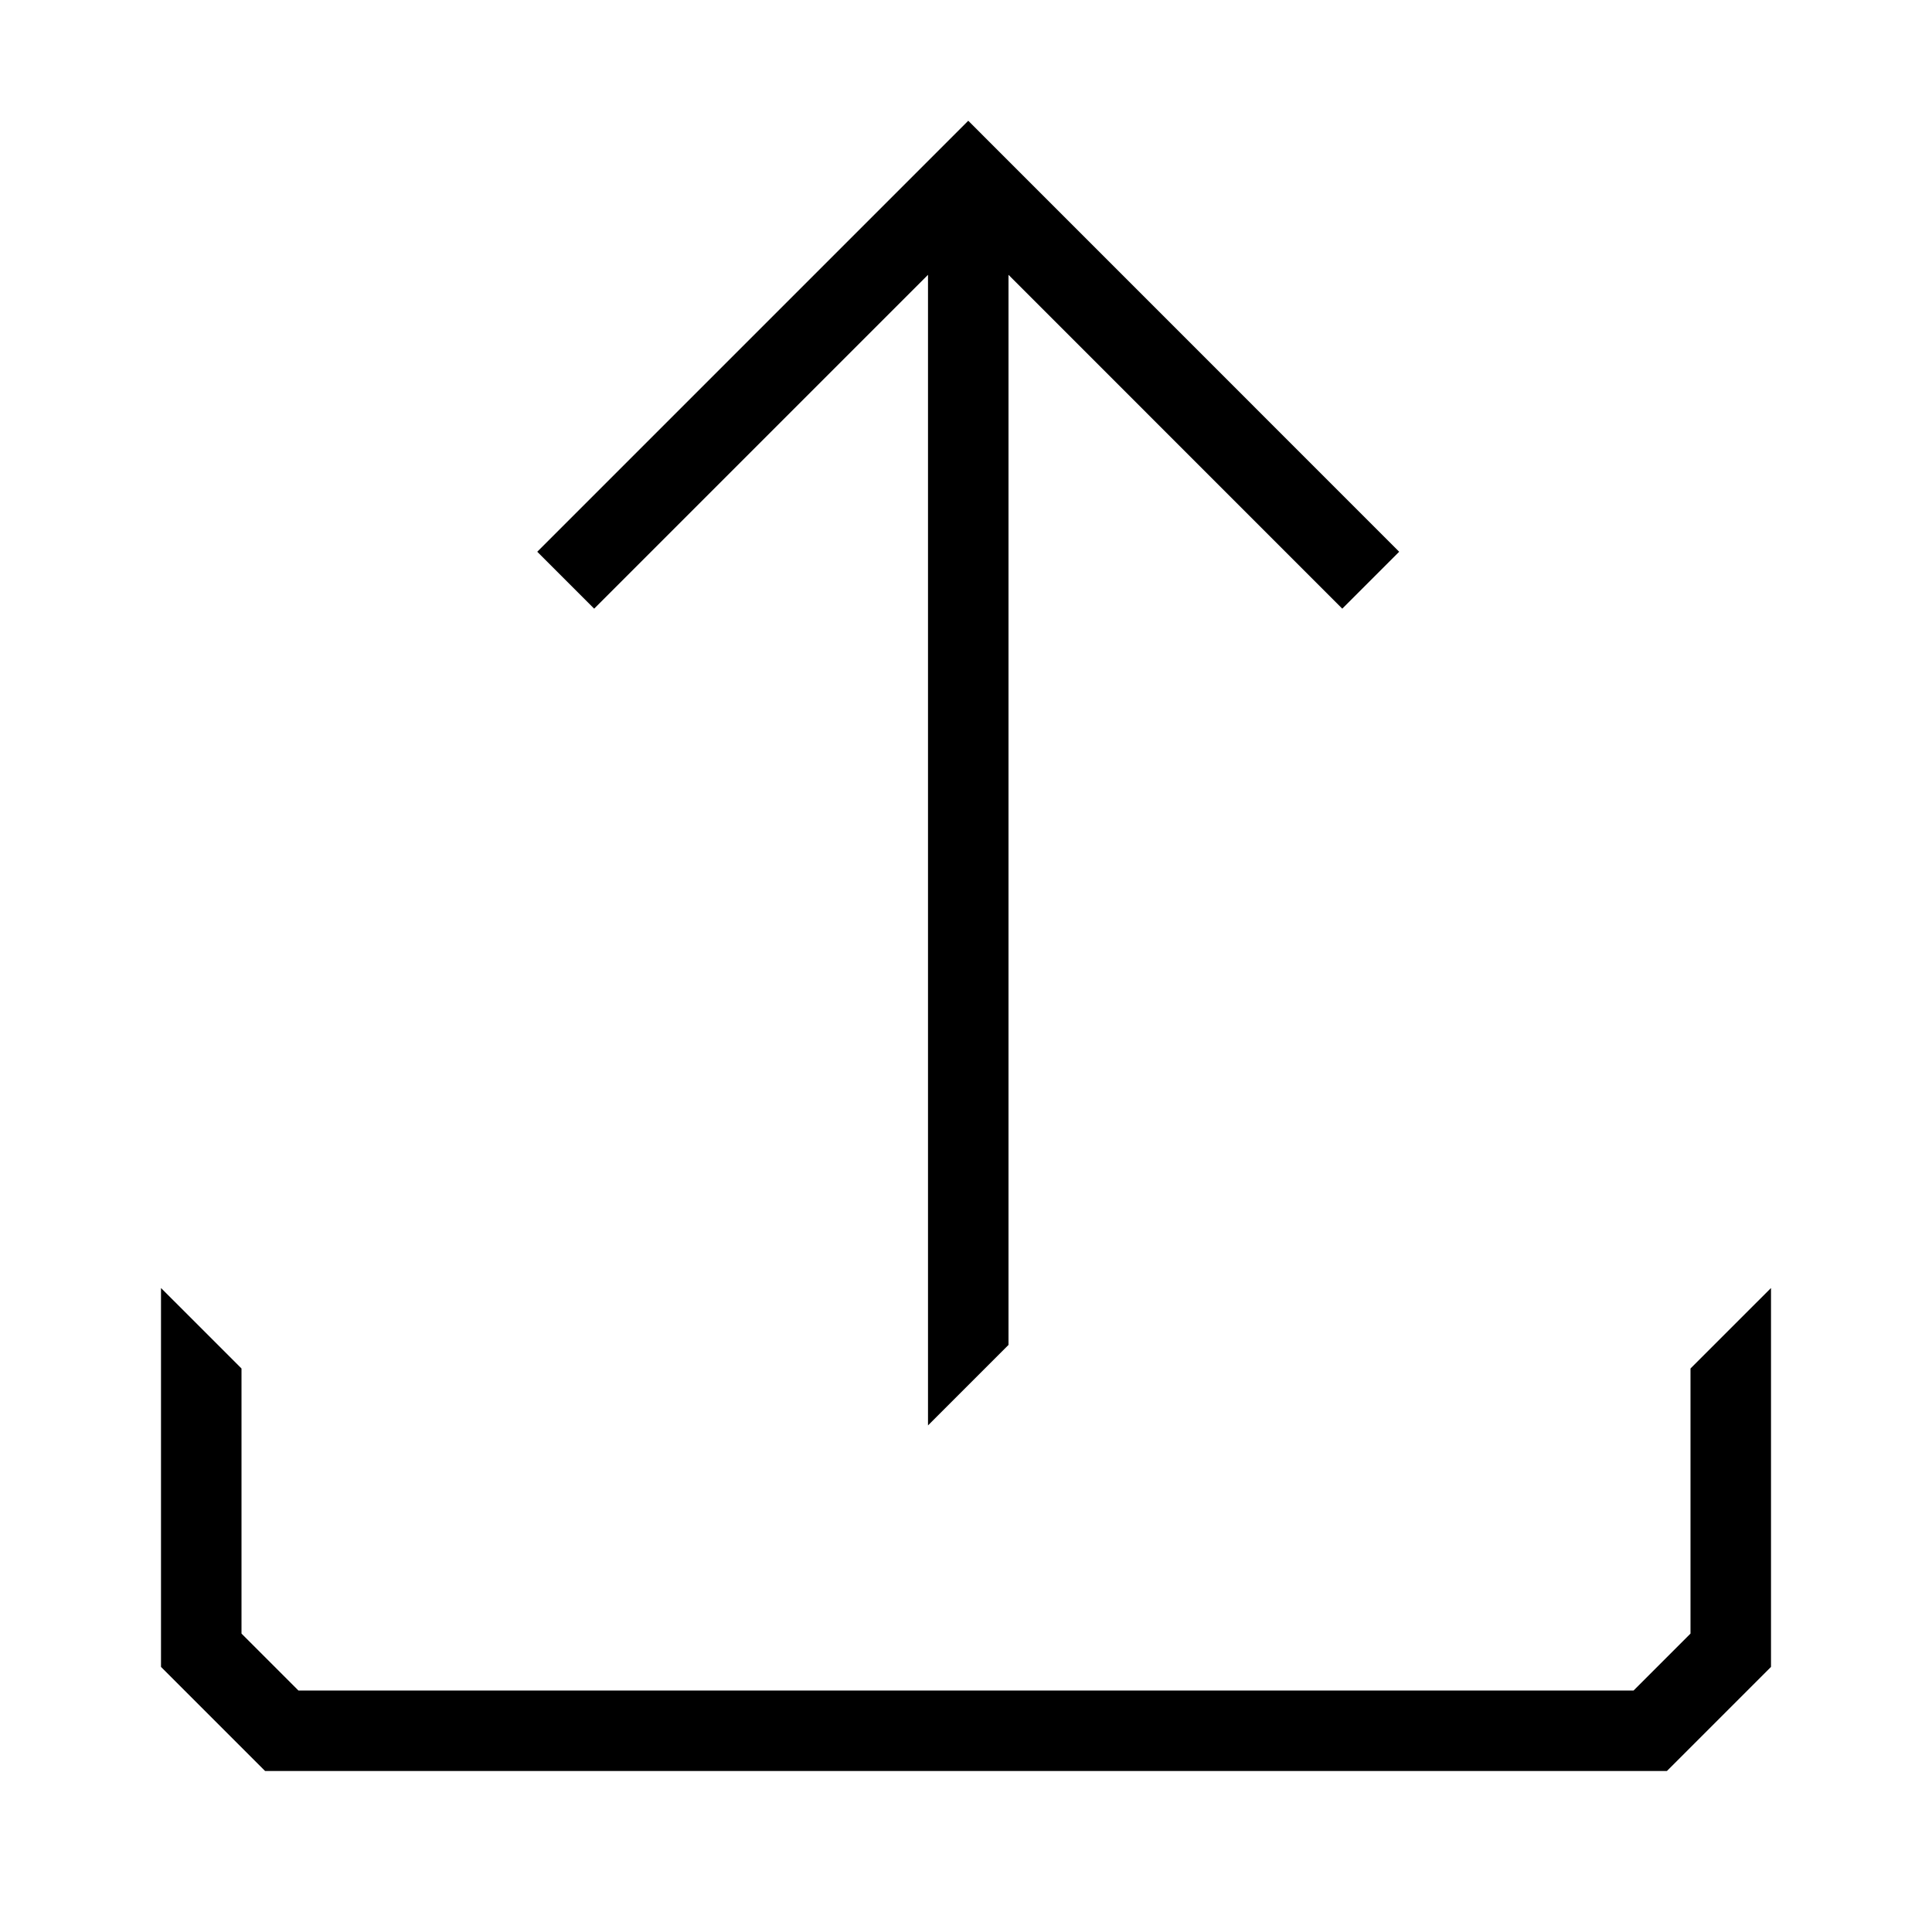
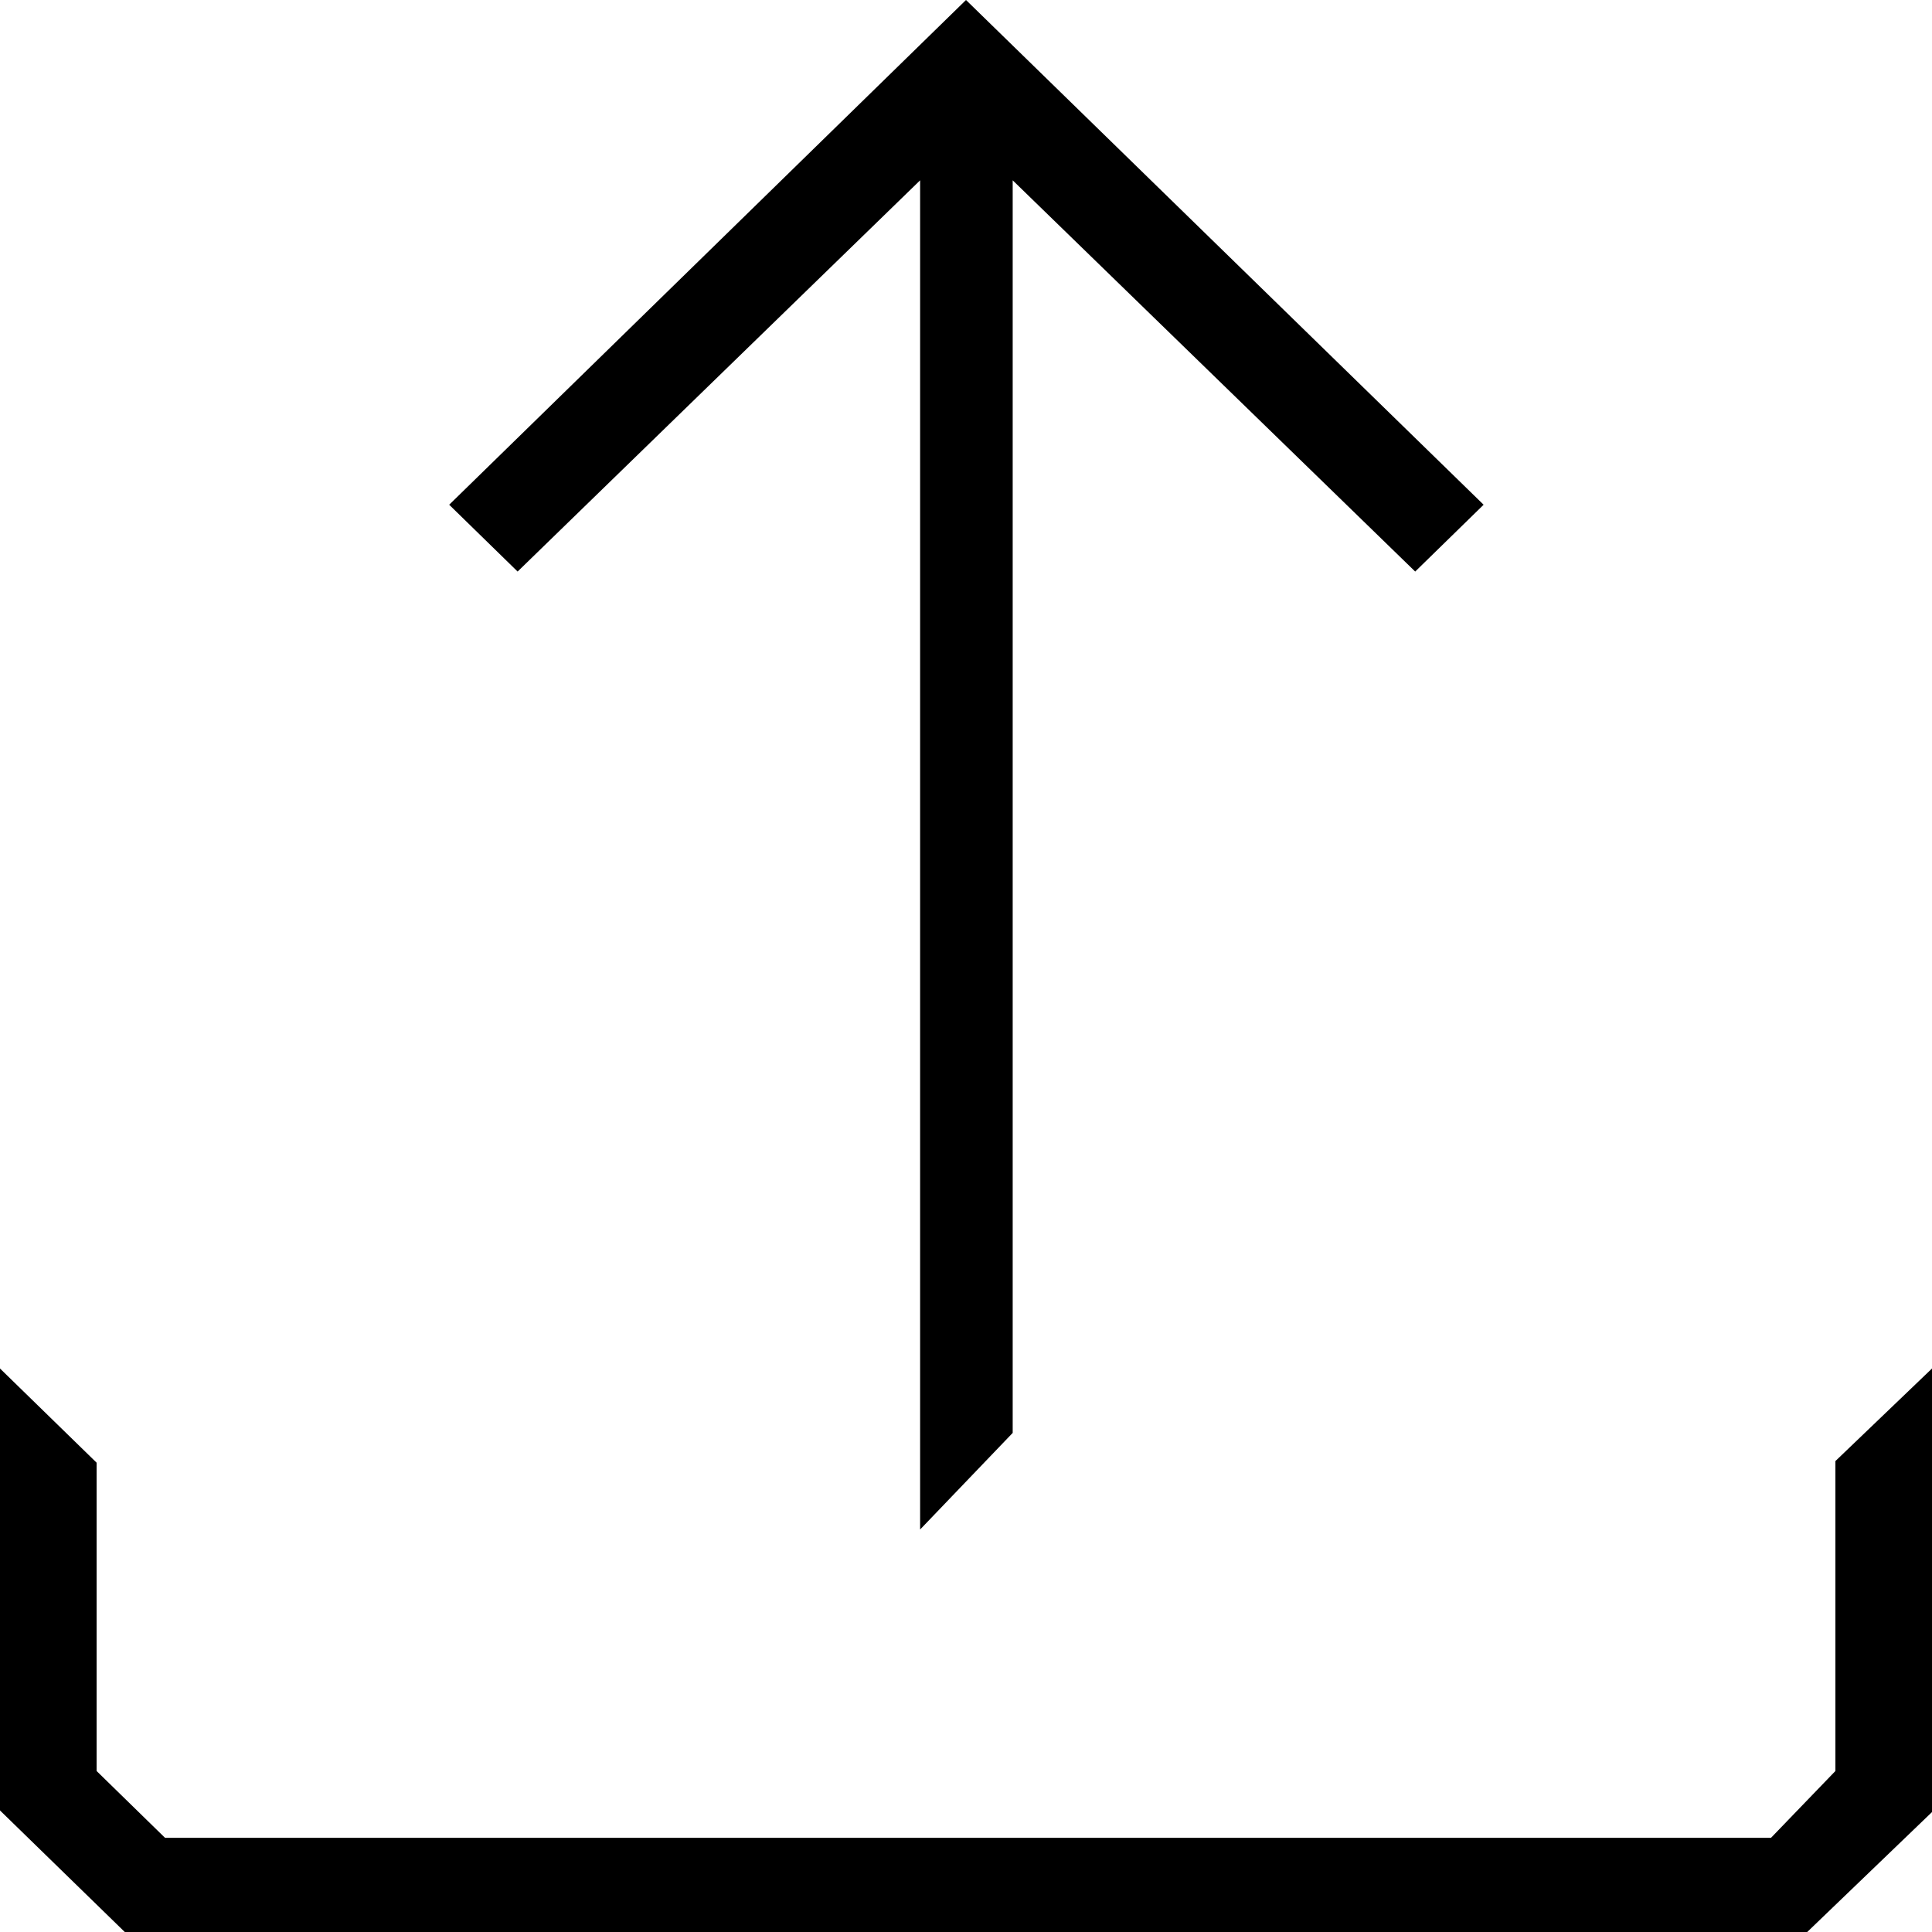
<svg xmlns="http://www.w3.org/2000/svg" viewBox="0 0 24 24">
-   <path d="M12.528 16.707V3.414l4.146 4.147.707-.707L12.028 1.5 6.674 6.854l.707.707 4.147-4.147v14.293l1-1z" />
-   <path d="M21 20.293l-.707.707H3.707L3 20.293V17l-1-1v4.707L3.293 22h17.414L22 20.707V16l-1 1v3.293z" />
+   <path d="M24 17v5.51L22.45 24H1.55L0 22.49V17l1.2 1.17V22l.85.83H22l.8-.83v-3.85zM12 0l6.43 6.27-.85.83-5-4.86V17.8L11.43 19V2.24l-5 4.86-.85-.83z" />
</svg>
